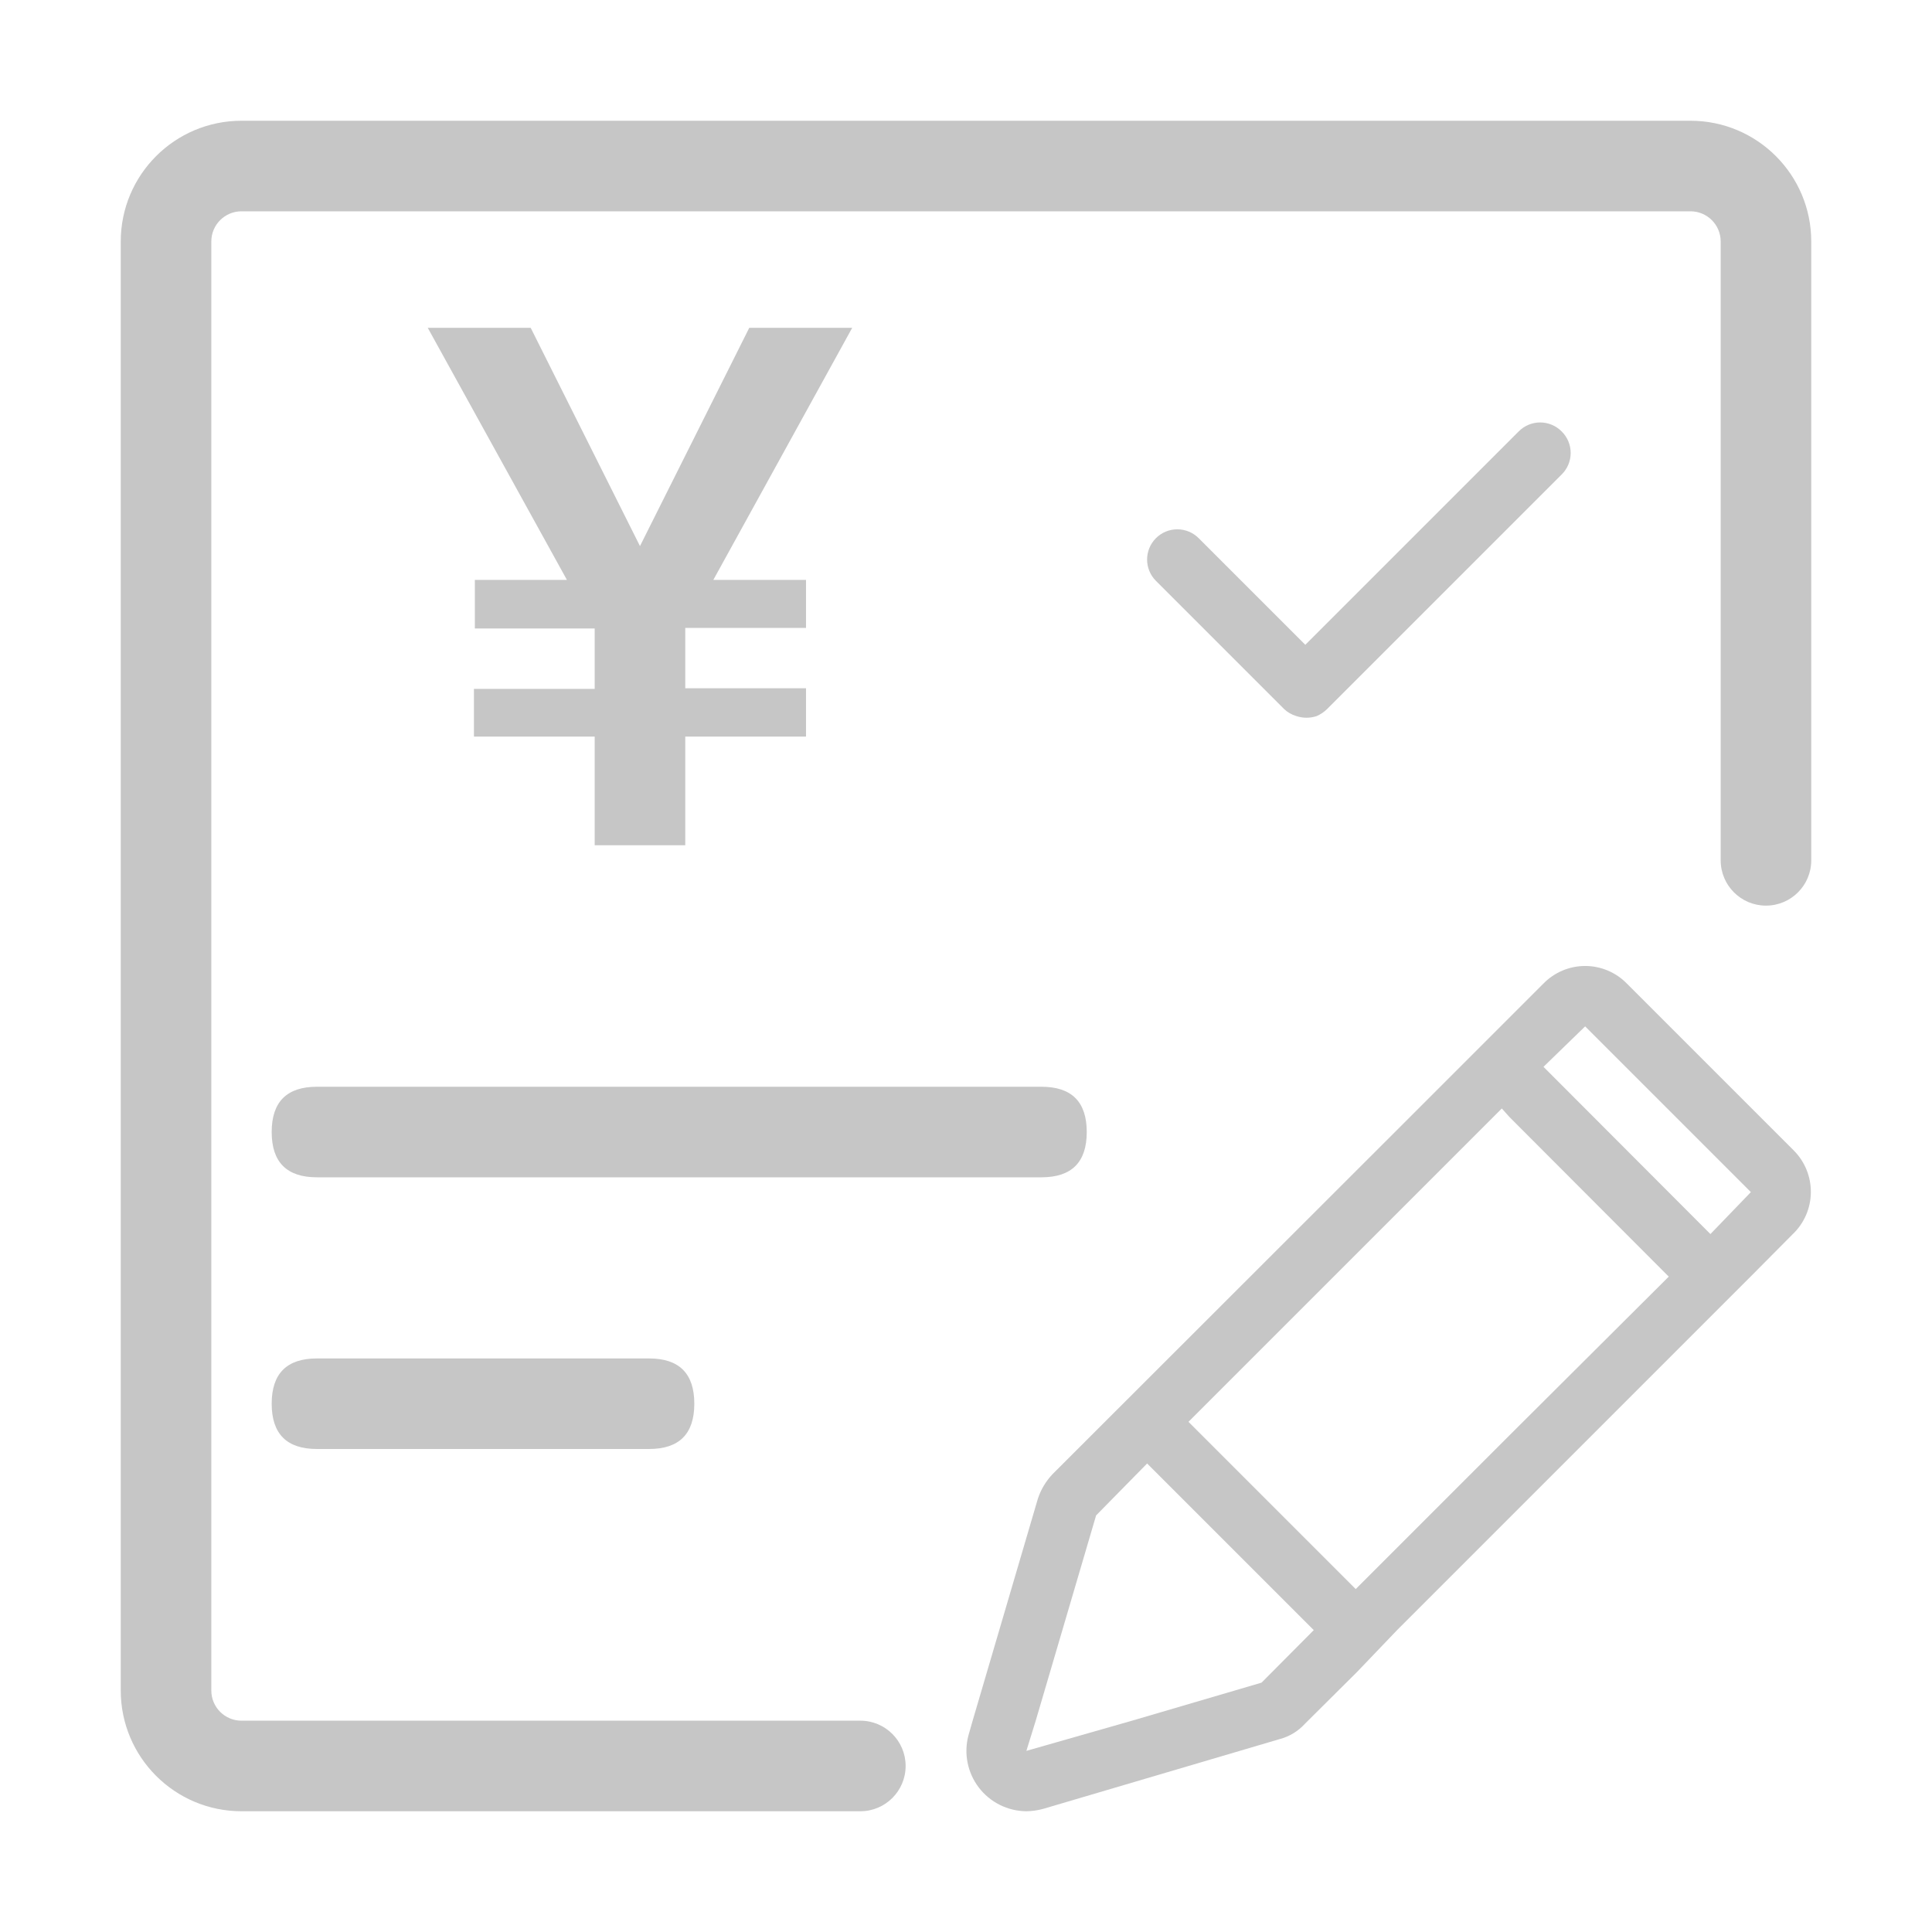
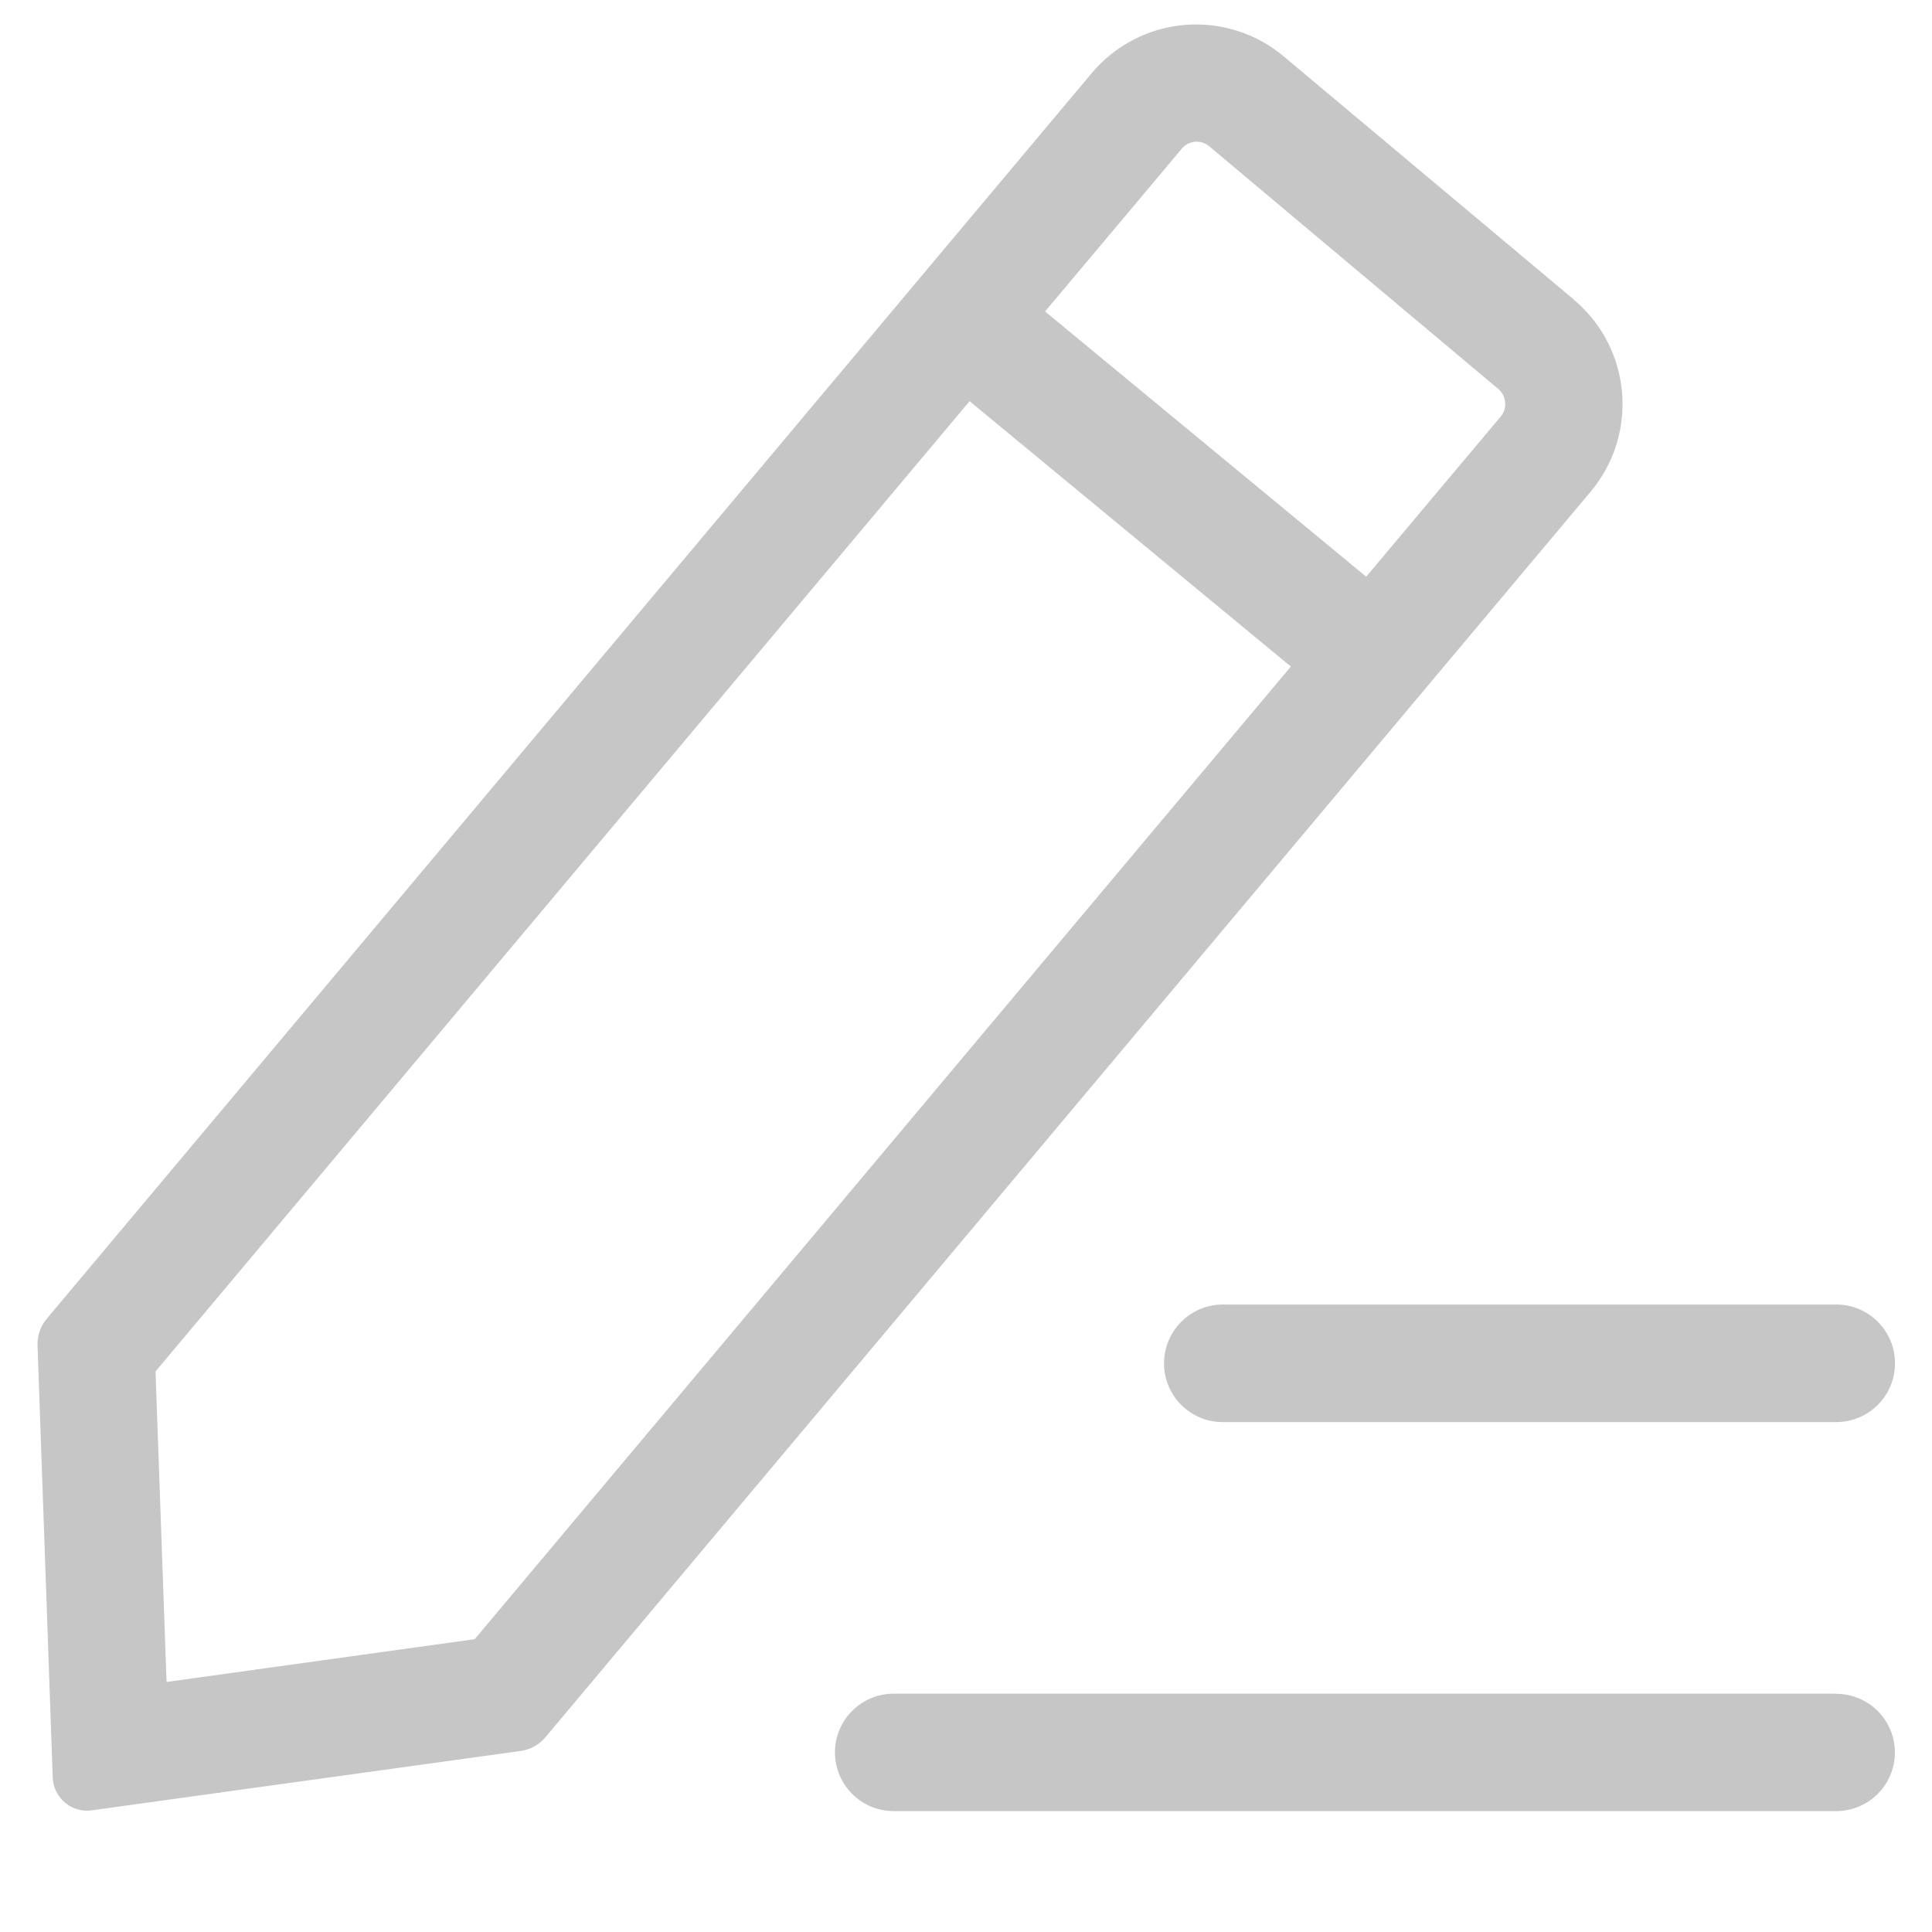
- <svg xmlns="http://www.w3.org/2000/svg" t="1638968960161" class="icon" viewBox="0 0 1024 1024" version="1.1" p-id="2213" width="200" height="200">
+ <svg xmlns="http://www.w3.org/2000/svg" t="1638974405620" class="icon" viewBox="0 0 1024 1024" version="1.1" p-id="15487" width="200" height="200">
  <defs>
    <style type="text/css" />
  </defs>
-   <path d="M950.72 609.76l-88.48-88.48a30.88 30.88 0 0 0-44.16 0L752 587.36 558.08 781.12a34.4 34.4 0 0 0-8 13.28L515.52 912l-2.24 7.84A32 32 0 0 0 544 960a35.68 35.68 0 0 0 8.96-1.28l125.28-36.96a27.52 27.52 0 0 0 13.28-8l1.76-1.76 25.92-25.76L740.48 864l11.52-11.52 48-48 128-128 22.08-22.24a31.04 31.04 0 0 0 0.64-44.48zM668.64 891.84L600 912 544 928l4.96-16 32-108.8L608 775.68 696.32 864zM800 760.8l-81.44 81.44-88.64-88.64 166.08-166.08 4 4.48 84.48 84.64z m106.56-106.72l-88.48-88.64L840.16 544 928 631.84zM281.28 173.76l57.92 115.68 57.92-115.68h54.56l-73.6 133.6h49.12v25.44h-64v32h64v25.6h-64V448h-48v-57.6h-64v-25.28h64v-32h-63.52v-25.76h48.8l-73.76-133.6z" fill="#c6c6c6" p-id="2214" />
-   <path d="M144 576m24 0l384 0q24 0 24 24l0 0q0 24-24 24l-384 0q-24 0-24-24l0 0q0-24 24-24Z" fill="#c6c6c6" p-id="2215" />
-   <path d="M144 720m24 0l176 0q24 0 24 24l0 0q0 24-24 24l-176 0q-24 0-24-24l0 0q0-24 24-24Z" fill="#c6c6c6" p-id="2216" />
-   <path d="M827.68 228.64a16 16 0 0 0-22.72 0l-113.12 113.12-56.48-56.48a16 16 0 0 0-22.72 0 16 16 0 0 0 0 22.56l68 68a16 16 0 0 0 6.4 3.68 16.96 16.96 0 0 0 10.88 0 19.04 19.04 0 0 0 5.28-3.52l124.48-124.48a16 16 0 0 0 0-22.88z" fill="#c6c6c6" p-id="2217" />
-   <path d="M960 128v328a24 24 0 0 1-48 0V128a16 16 0 0 0-16-16H128a16 16 0 0 0-16 16v768a16 16 0 0 0 16 16h328a24 24 0 0 1 0 48H128a64 64 0 0 1-64-64V128a64 64 0 0 1 64-64h768a64 64 0 0 1 64 64z" fill="#c6c6c6" p-id="2218" />
+   <path d="M616.96 722.578c0 17.189 13.897 31.159 31.086 31.159h325.193a31.086 31.086 0 1 0 0-62.318H648.046a31.232 31.232 0 0 0-31.086 31.159z m356.206 175.104H473.673a31.086 31.086 0 1 0 0 62.245h499.493a31.086 31.086 0 1 0-0.146-62.171z m-138.971-738.889L680.521 29.989A72.192 72.192 0 0 0 578.633 38.766L24.722 699.026a20.846 20.846 0 0 0-4.827 14.19l8.046 228.937a18.286 18.286 0 0 0 18.286 17.554c0.878 0 1.682-0.073 2.56-0.219l227.182-31.451a20.626 20.626 0 0 0 13.166-7.314l553.984-660.187a72.192 72.192 0 0 0-8.923-101.669zM251.611 868.791l-163.328 22.674-5.851-164.571 431.47-514.267L684.178 353.28 251.611 868.791z m543.89-648.119L724.114 305.664 553.911 165.083l72.485-86.309a9.947 9.947 0 0 1 7.826-3.657c2.414 0 4.608 0.731 6.51 2.267l153.6 128.951c4.096 3.657 4.681 10.021 1.17 14.336z" p-id="15488" fill="#c6c6c6" />
</svg>
